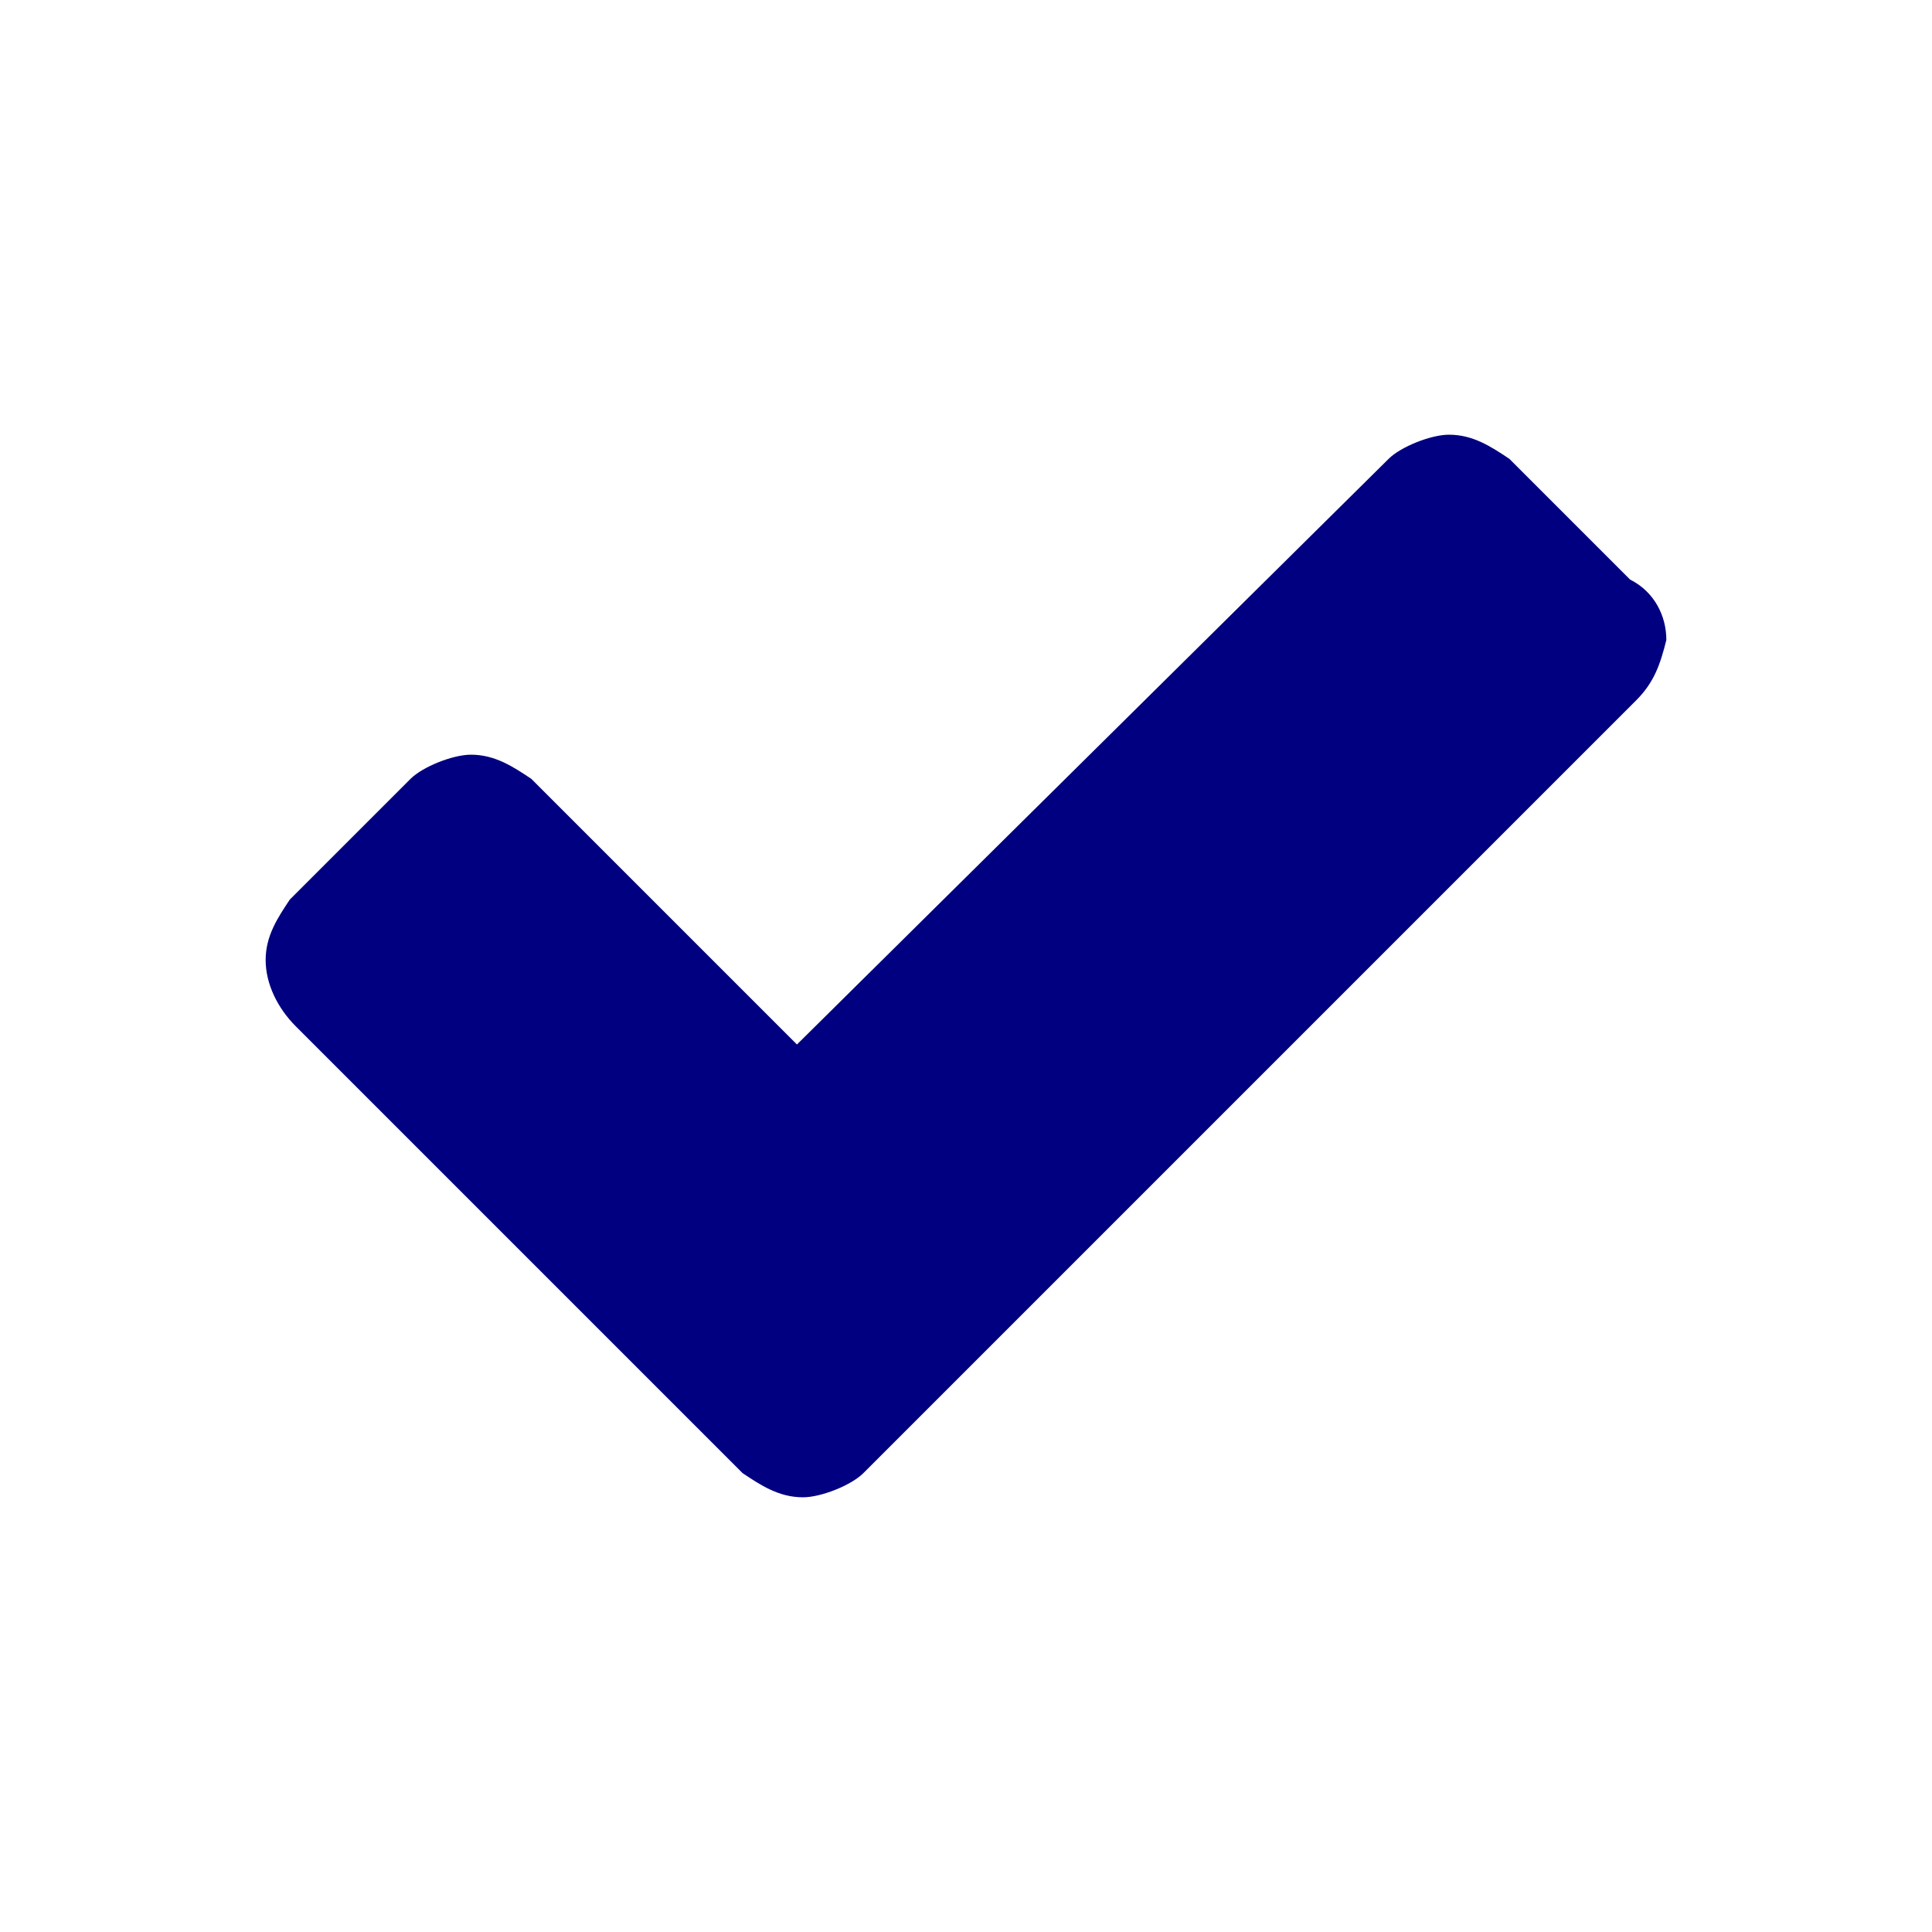
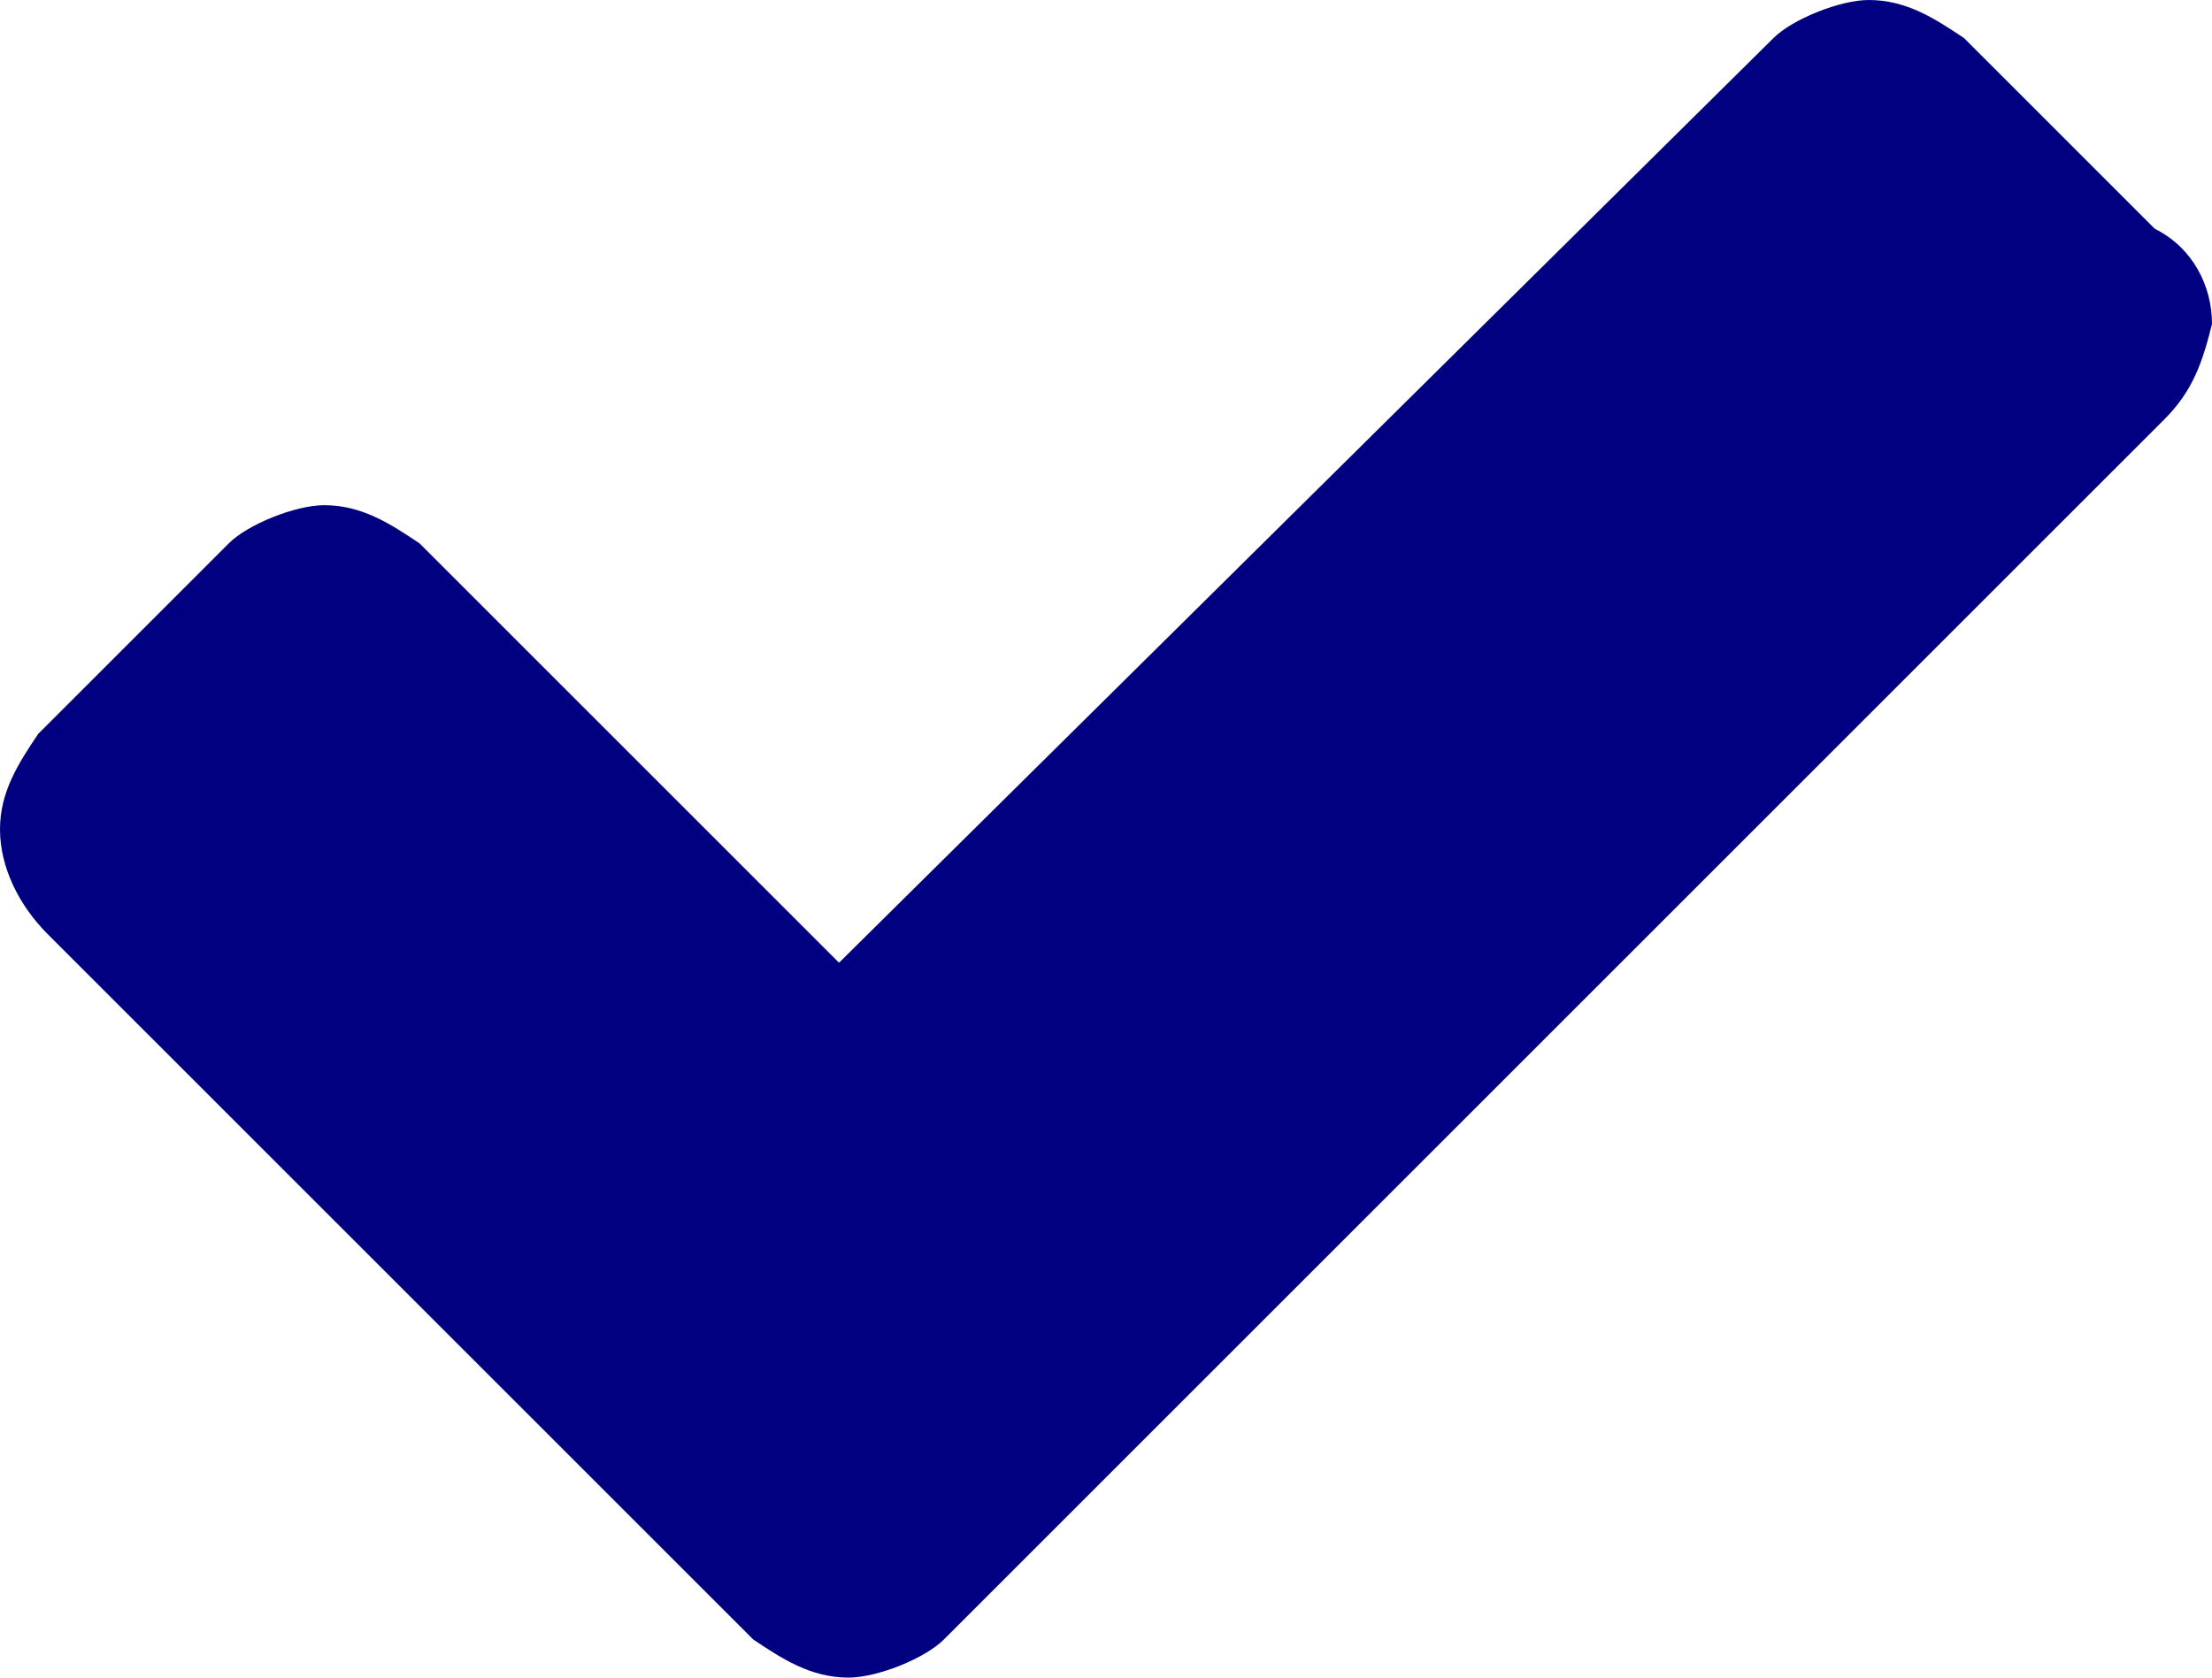
- <svg xmlns="http://www.w3.org/2000/svg" viewBox="0 0 32 32">
-   <path fill="#000081" d="M27.1 11.6L16.3 22.4l-2 2c-.2.2-.7.4-1 .4-.4 0-.7-.2-1-.4l-2-2L4.9 17c-.3-.3-.5-.7-.5-1.1s.2-.7.4-1l2-2c.2-.2.7-.4 1-.4.4 0 .7.2 1 .4l4.4 4.4L23 7.6c.2-.2.7-.4 1-.4.4 0 .7.2 1 .4l2 2c.4.2.6.6.6 1-.1.4-.2.7-.5 1z" />
+ <svg xmlns="http://www.w3.org/2000/svg" viewBox="0 0 23.2 17.6">
+   <path d="M22.7 4.4L11.9 15.2l-2 2c-.2.2-.7.4-1 .4-.4 0-.7-.2-1-.4l-2-2L.5 9.8C.2 9.5 0 9.1 0 8.7c0-.4.2-.7.4-1l2-2c.2-.2.7-.4 1-.4.4 0 .7.2 1 .4l4.4 4.4L18.6.4c.2-.2.7-.4 1-.4.4 0 .7.2 1 .4l2 2c.4.2.6.6.6 1-.1.4-.2.7-.5 1z" fill="#000081" />
</svg>
